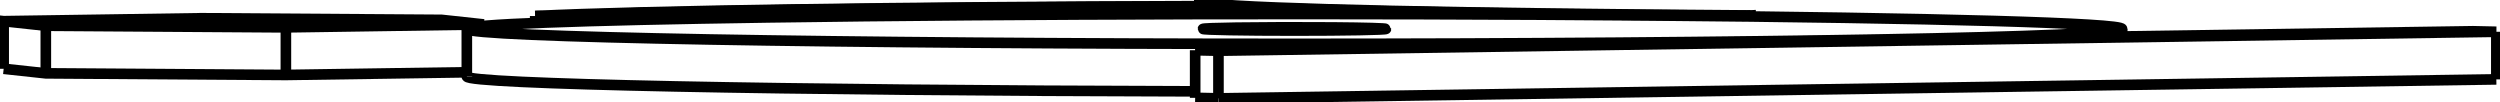
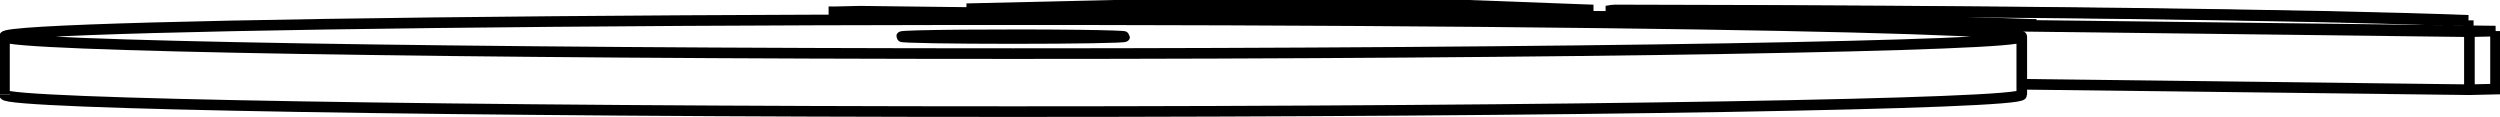
- <svg xmlns="http://www.w3.org/2000/svg" version="1.1" viewBox="-327.76 -13.927 682.659 27.852" fill="none" stroke="black" stroke-width="0.6%" vector-effect="non-scaling-stroke">
-   <path d="M -1.721 -12.912 L -1.721 -12.248" />
-   <path d="M 148.486 -9.625 A 232 4.181 360 0 1 -1.721 -12.912" />
-   <path d="M 148.486 -9.625 L 148.486 -9.447" />
-   <path d="M 3.211 -12.927 L -1.721 -12.912" />
-   <path d="M 148.486 -9.625 L 150.24 -9.709 L 150.24 -9.427" />
-   <path d="M 150.24 -9.709 A 227 4.091 360 0 1 3.211 -12.927" />
-   <path d="M -181.617 -9.549 A 232 4.181 360 0 1 0.821 -12.256" />
-   <path d="M -181.617 -9.549 L -181.617 -7.649" />
-   <path d="M 1.643 -12.167 L 0.821 -12.256" />
-   <path d="M 1.643 -12.167 L 1.643 -10.078" />
-   <path d="M -181.617 -9.549 L -176.934 -9.517 L -176.934 -7.831" />
-   <path d="M -176.934 -9.517 A 227 4.091 360 0 1 1.643 -12.167" />
-   <path d="M -326.76 4.854 L -326.76 -8.144 L -315.248 -6.9 L -249.696 -6.457 L -195.655 -7.259 L -207.167 -8.503 L -272.719 -8.946 L -326.76 -8.144" />
-   <path d="M -315.248 6.098 L -315.248 -6.9" />
-   <path d="M -326.76 4.854 L -315.248 6.098 L -249.696 6.541 L -200.286 5.808" />
-   <path d="M -249.696 6.541 L -249.696 -6.457" />
-   <path d="M -195.655 -6.848 L -195.655 -7.259" />
-   <path d="M 4.953 12.925 L 4.953 -0.073 L 353.899 -5.25 L 347.543 -5.389 L -1.403 -0.212 L 4.953 -0.073" />
-   <path d="M 353.899 7.748 L 353.899 -5.25" />
-   <path d="M 4.953 12.925 L 353.899 7.748" />
-   <path d="M -1.403 12.786 L -1.403 -0.212" />
-   <path d="M -1.403 12.786 L 4.953 12.925" />
-   <path d="M -200.286 6.97 A 226 4.073 180 0 0 -1.403 11.013" />
-   <path d="M -117.936 -9.172 A 226 4.073 360 0 1 251.714 -6.028 A 226 4.073 360 0 1 -200.286 -6.028 A 226 4.073 360 0 1 -117.936 -9.172 Z" />
-   <path d="M 9.823 -6.376 A 25 0.451 360 0 1 50.714 -6.028 A 25 0.451 360 0 1 0.714 -6.028 A 25 0.451 360 0 1 9.823 -6.376 Z" />
-   <path d="M 251.714 -3.968 L 251.714 -6.028" />
-   <path d="M -200.286 6.97 L -200.286 -6.028" />
+ <svg xmlns="http://www.w3.org/2000/svg" version="1.1" viewBox="-277.983 -13.52 560.15 26.011" fill="none" stroke="black" stroke-width="0.6%" vector-effect="non-scaling-stroke">
+   <path d="M 275.055 -8.961 L 275.055 -6.628" />
+   <path d="M 83.467 -11.29 A 232 3.905 0 0 1 275.055 -8.961" />
+   <path d="M 270.493 -8.926 L 275.055 -8.961" />
+   <path d="M 270.493 -8.926 L 270.493 -6.684" />
+   <path d="M 83.467 -11.29 L 82.958 -11.206 L 82.958 -9.831" />
+   <path d="M 82.958 -11.206 A 227 3.821 0 0 1 270.493 -8.926" />
+   <path d="M 178.254 -8.023 L 178.254 -7.805" />
+   <path d="M -13.335 -10.352 A 232 3.905 0 0 1 178.254 -8.023" />
+   <path d="M 173.692 -7.988 L 178.254 -8.023" />
+   <path d="M 173.692 -7.988 L 173.692 -7.86" />
+   <path d="M -13.335 -10.352 L -13.843 -10.268 L -13.843 -10.14" />
+   <path d="M -13.843 -10.268 A 227 3.821 0 0 1 173.692 -7.988" />
+   <path d="M 77.869 -9.88 L 77.869 -11.325 L 49.211 -12.4 L -20.426 -12.52 L -61.406 -11.565 L -32.748 -10.49 L 36.89 -10.37 L 77.869 -11.325" />
+   <path d="M -61.406 -10.718 L -61.406 -11.565" />
+   <path d="M -32.748 -10.37 L -32.748 -10.49" />
+   <path d="M 36.89 -10.179 L 36.89 -10.37" />
+   <path d="M -91.136 -9.056 L -91.136 -10.872 L 275.313 -6.418 L 281.167 -6.554 L -85.282 -11.008 L -91.136 -10.872" />
+   <path d="M 275.313 6.581 L 275.313 -6.418" />
+   <path d="M 175.017 5.361 L 275.313 6.581 L 281.167 6.444 L 281.167 -6.554" />
+   <path d="M -276.983 7.686 A 226 3.804 180 0 0 175.017 7.686 L 175.017 -5.312 A 226 3.804 0 0 1 -276.983 -5.312 A 226 3.804 0 0 1 81.322 -8.396 A 226 3.804 0 0 1 175.017 -5.312" />
+   <path d="M -36.348 -5.653 A 25 0.421 360 0 1 -25.983 -5.312 A 25 0.421 360 0 1 -75.983 -5.312 A 25 0.421 360 0 1 -36.348 -5.653 Z" />
+   <path d="M -276.983 7.686 L -276.983 -5.312" />
</svg>
